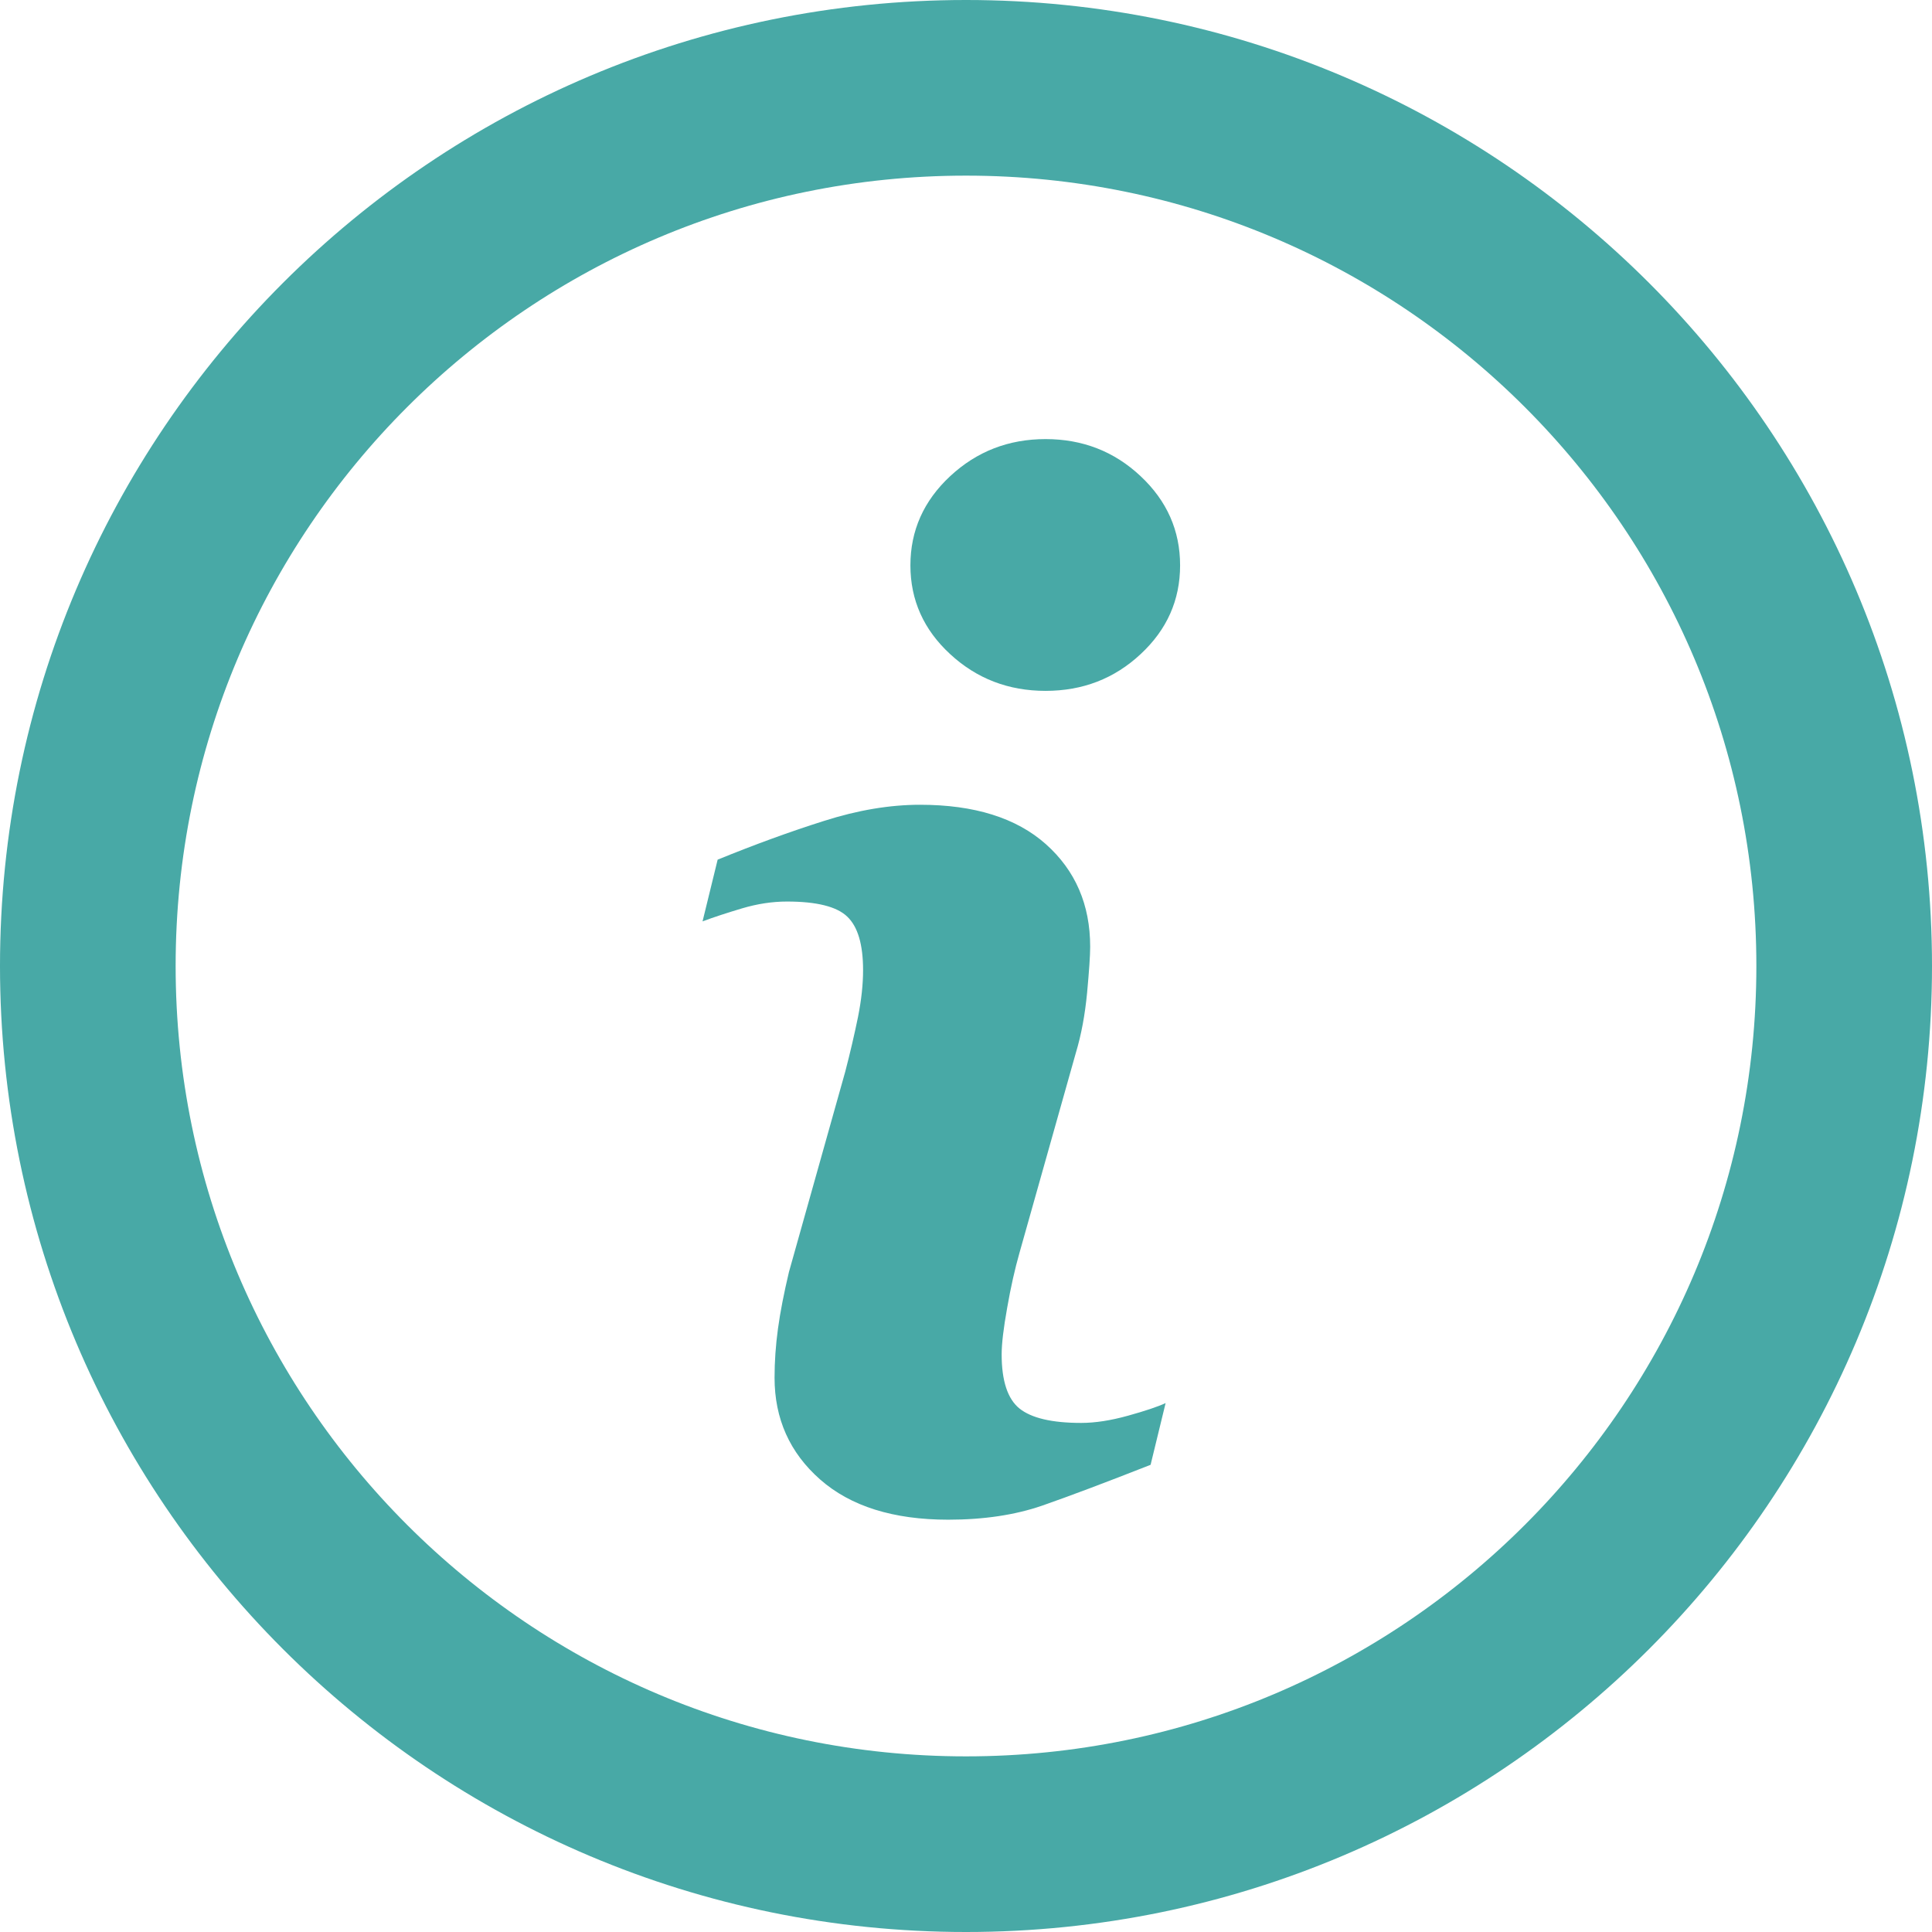
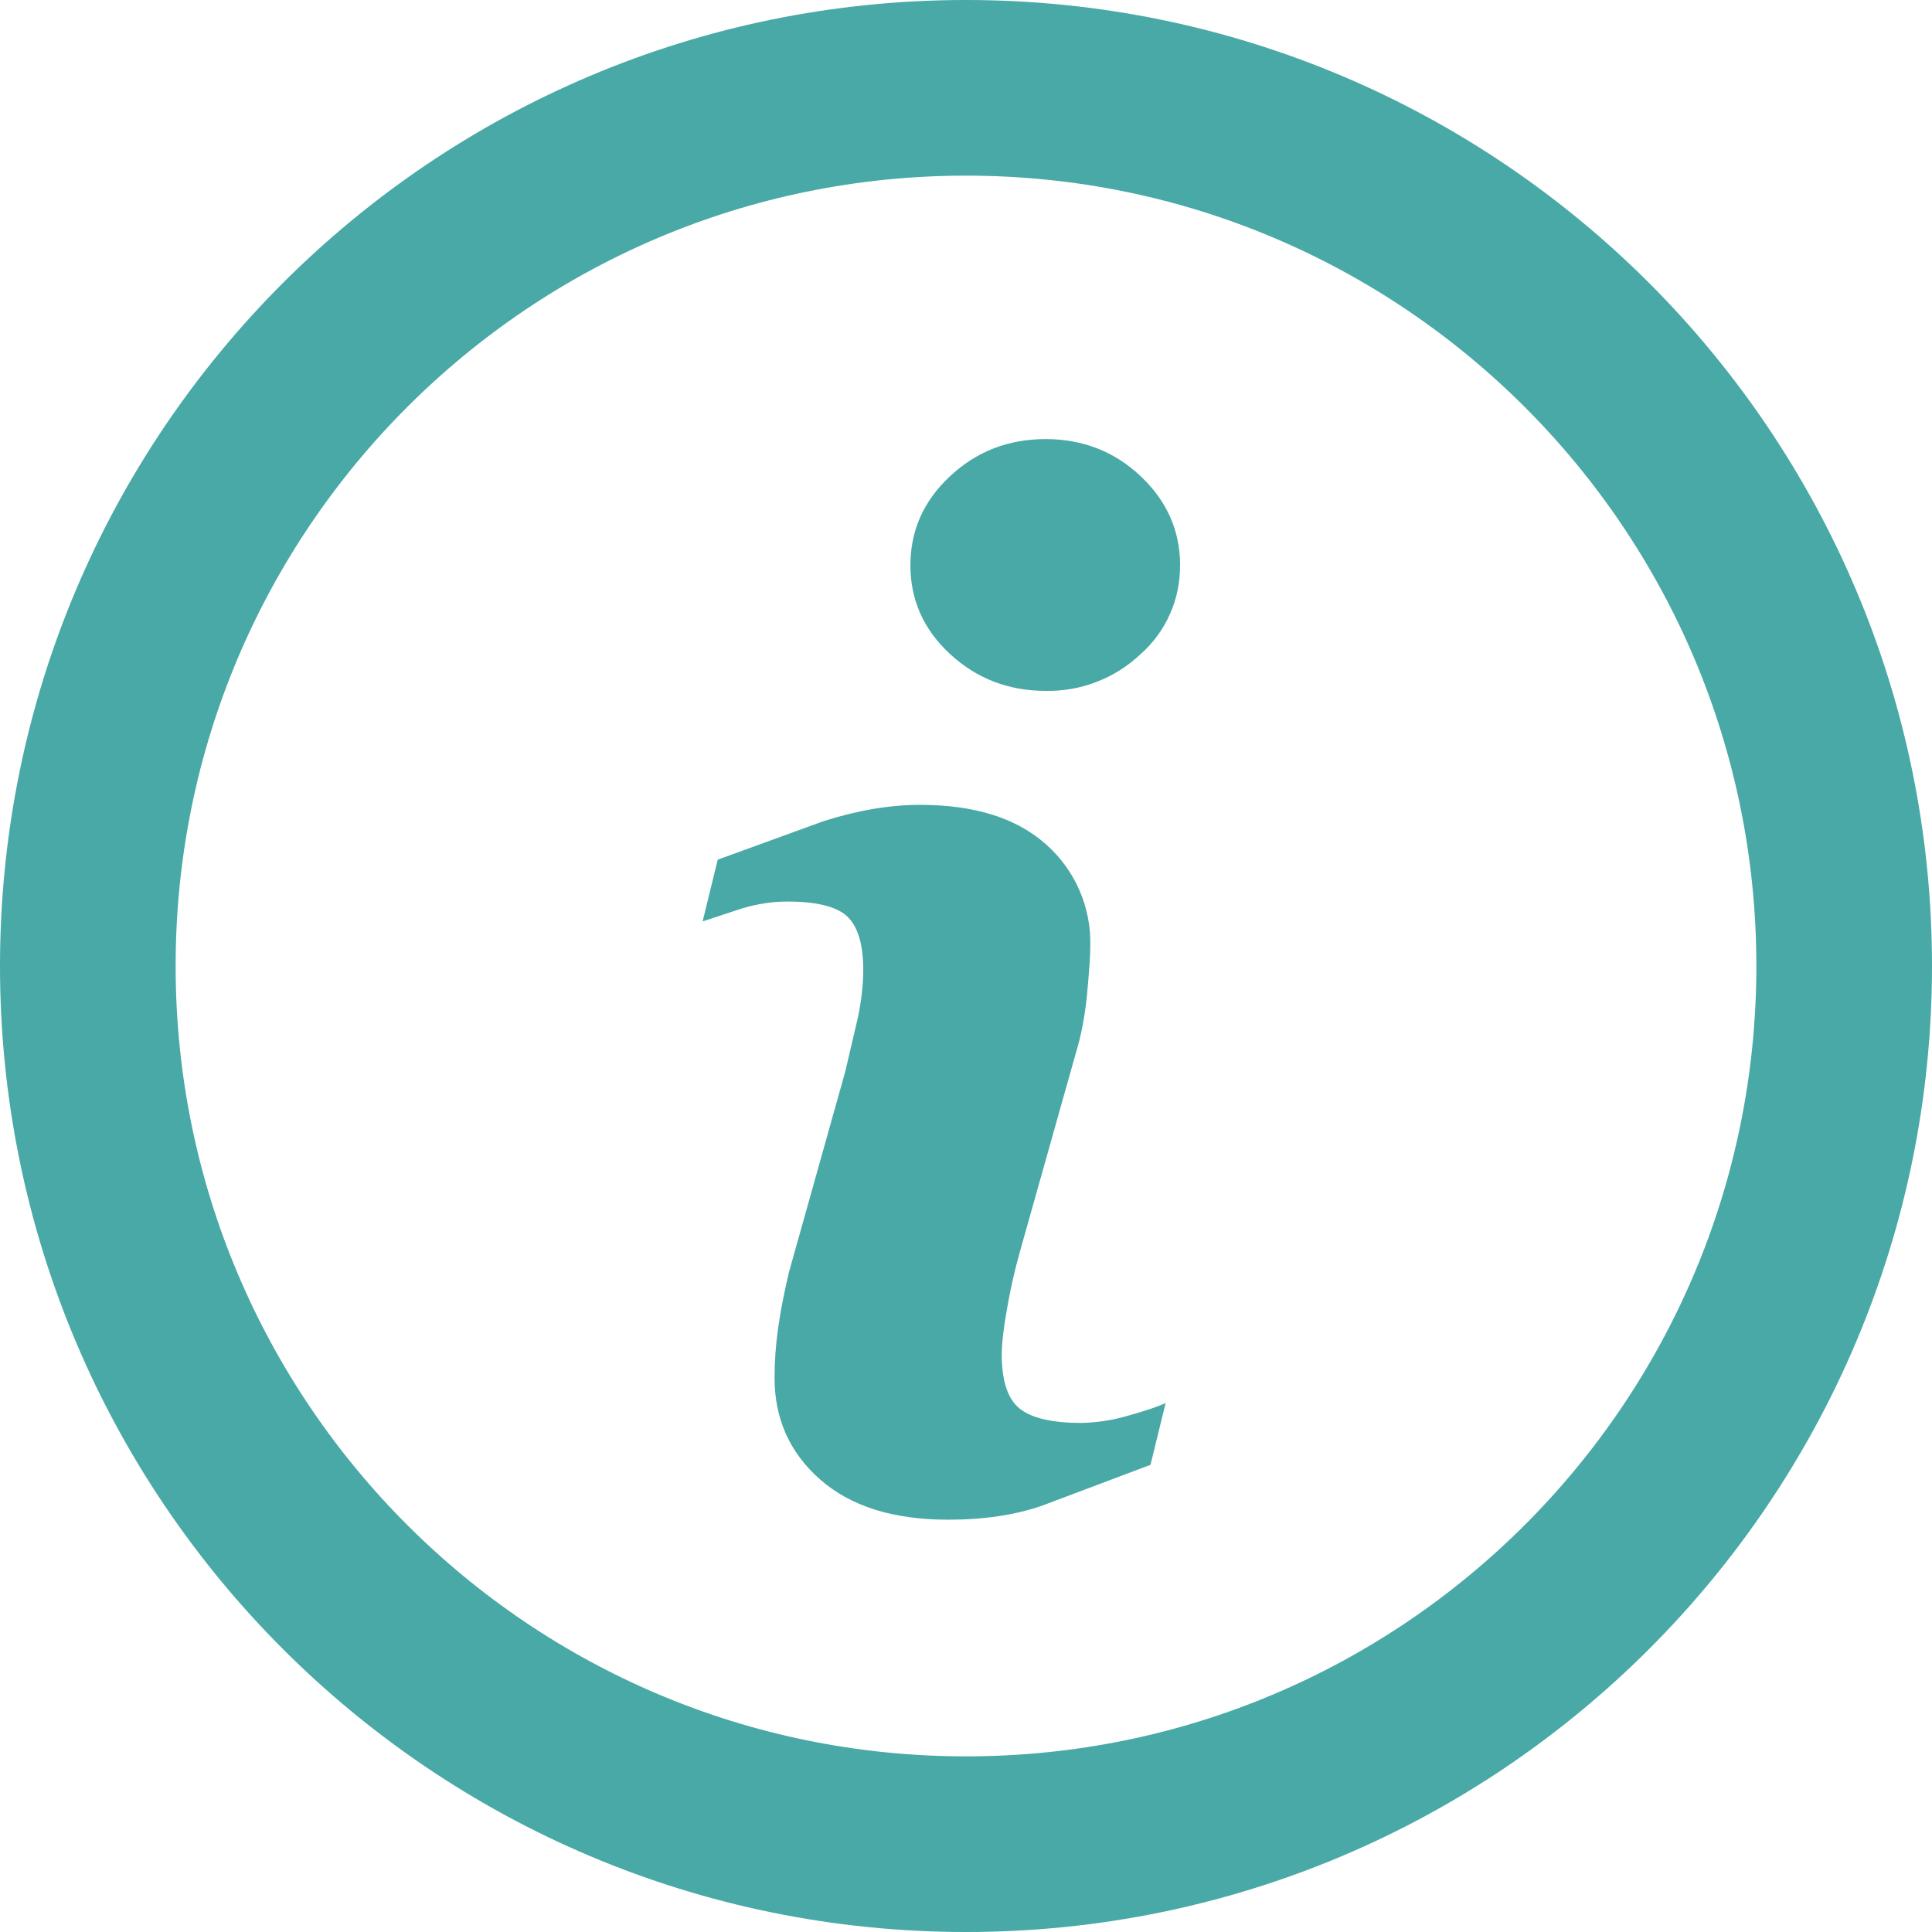
- <svg xmlns="http://www.w3.org/2000/svg" width="22px" height="22px" viewBox="0 0 22 22" version="1.1">
-   <defs />
-   <g id="Course-2" stroke="none" stroke-width="1" fill="none" fill-rule="evenodd" transform="translate(-91, -1222)">
-     <g id="Accordions" transform="translate(48, 1001)">
-       <g id="Info-general" transform="translate(0, 221)">
-         <g id="info" transform="translate(44, 1)">
-           <circle id="Oval" stroke="#48A9A6" stroke-width="2" cx="10" cy="10" r="10" />
-           <path d="M12.273,14.977 L12.102,15.68 C11.586,15.883 11.174,16.038 10.867,16.145 C10.56,16.251 10.203,16.305 9.797,16.305 C9.172,16.305 8.686,16.152 8.34,15.848 C7.993,15.543 7.82,15.156 7.82,14.688 C7.82,14.505 7.833,14.319 7.859,14.129 C7.885,13.939 7.927,13.724 7.984,13.484 L8.625,11.203 C8.682,10.984 8.73,10.777 8.77,10.582 C8.809,10.387 8.828,10.208 8.828,10.047 C8.828,9.755 8.768,9.552 8.648,9.438 C8.529,9.323 8.299,9.266 7.961,9.266 C7.794,9.266 7.624,9.292 7.449,9.344 C7.275,9.396 7.125,9.445 7,9.492 L7.172,8.789 C7.594,8.617 7.997,8.47 8.383,8.348 C8.768,8.225 9.133,8.164 9.477,8.164 C10.096,8.164 10.574,8.314 10.91,8.613 C11.246,8.913 11.414,9.302 11.414,9.781 C11.414,9.88 11.402,10.055 11.379,10.305 C11.355,10.555 11.313,10.784 11.25,10.992 L10.609,13.266 C10.557,13.448 10.51,13.656 10.469,13.891 C10.427,14.125 10.406,14.302 10.406,14.422 C10.406,14.724 10.474,14.93 10.609,15.039 C10.745,15.148 10.979,15.203 11.312,15.203 C11.469,15.203 11.646,15.176 11.844,15.121 C12.042,15.066 12.185,15.018 12.273,14.977 Z M12.438,5.438 C12.438,5.833 12.288,6.171 11.988,6.449 C11.689,6.728 11.328,6.867 10.906,6.867 C10.484,6.867 10.122,6.728 9.82,6.449 C9.518,6.171 9.367,5.833 9.367,5.438 C9.367,5.042 9.518,4.703 9.82,4.422 C10.122,4.141 10.484,4 10.906,4 C11.328,4 11.689,4.141 11.988,4.422 C12.288,4.703 12.438,5.042 12.438,5.438 Z" id="Shape" fill="#48A9A6" fill-rule="nonzero" />
-         </g>
-       </g>
-     </g>
-   </g>
+ <svg xmlns="http://www.w3.org/2000/svg" width="22" height="22" fill="none" fill-rule="evenodd">
+   <circle stroke="#48a9a6" stroke-width="2" cx="11" cy="11" r="10" />
+   <path d="M13.273 15.977l-.172.703-1.234.465c-.307.107-.664.16-1.07.16-.625 0-1.11-.152-1.457-.457s-.52-.69-.52-1.16c0-.182.013-.368.04-.56s.068-.405.125-.645l.64-2.28.145-.62c.04-.195.06-.374.06-.535 0-.292-.06-.495-.18-.61s-.35-.172-.687-.172c-.167 0-.337.026-.512.078l-.45.148.172-.703 1.21-.44c.385-.122.75-.184 1.094-.184.62 0 1.098.15 1.434.45a1.49 1.49 0 0 1 .504 1.168c0 .1-.012.273-.035.523s-.066.48-.13.688l-.64 2.273a6.32 6.32 0 0 0-.141.625c-.042.234-.062.41-.062.53 0 .302.068.508.203.617s.37.164.703.164a2.02 2.02 0 0 0 .531-.082c.198-.055.34-.103.43-.145zm.164-9.54a1.33 1.33 0 0 1-.449 1.012 1.53 1.53 0 0 1-1.082.418c-.422 0-.784-.14-1.086-.418s-.453-.616-.453-1.012.15-.734.453-1.016S11.484 5 11.906 5s.783.14 1.082.422.45.62.45 1.016z" fill="#48a9a6" fill-rule="nonzero" />
</svg>
